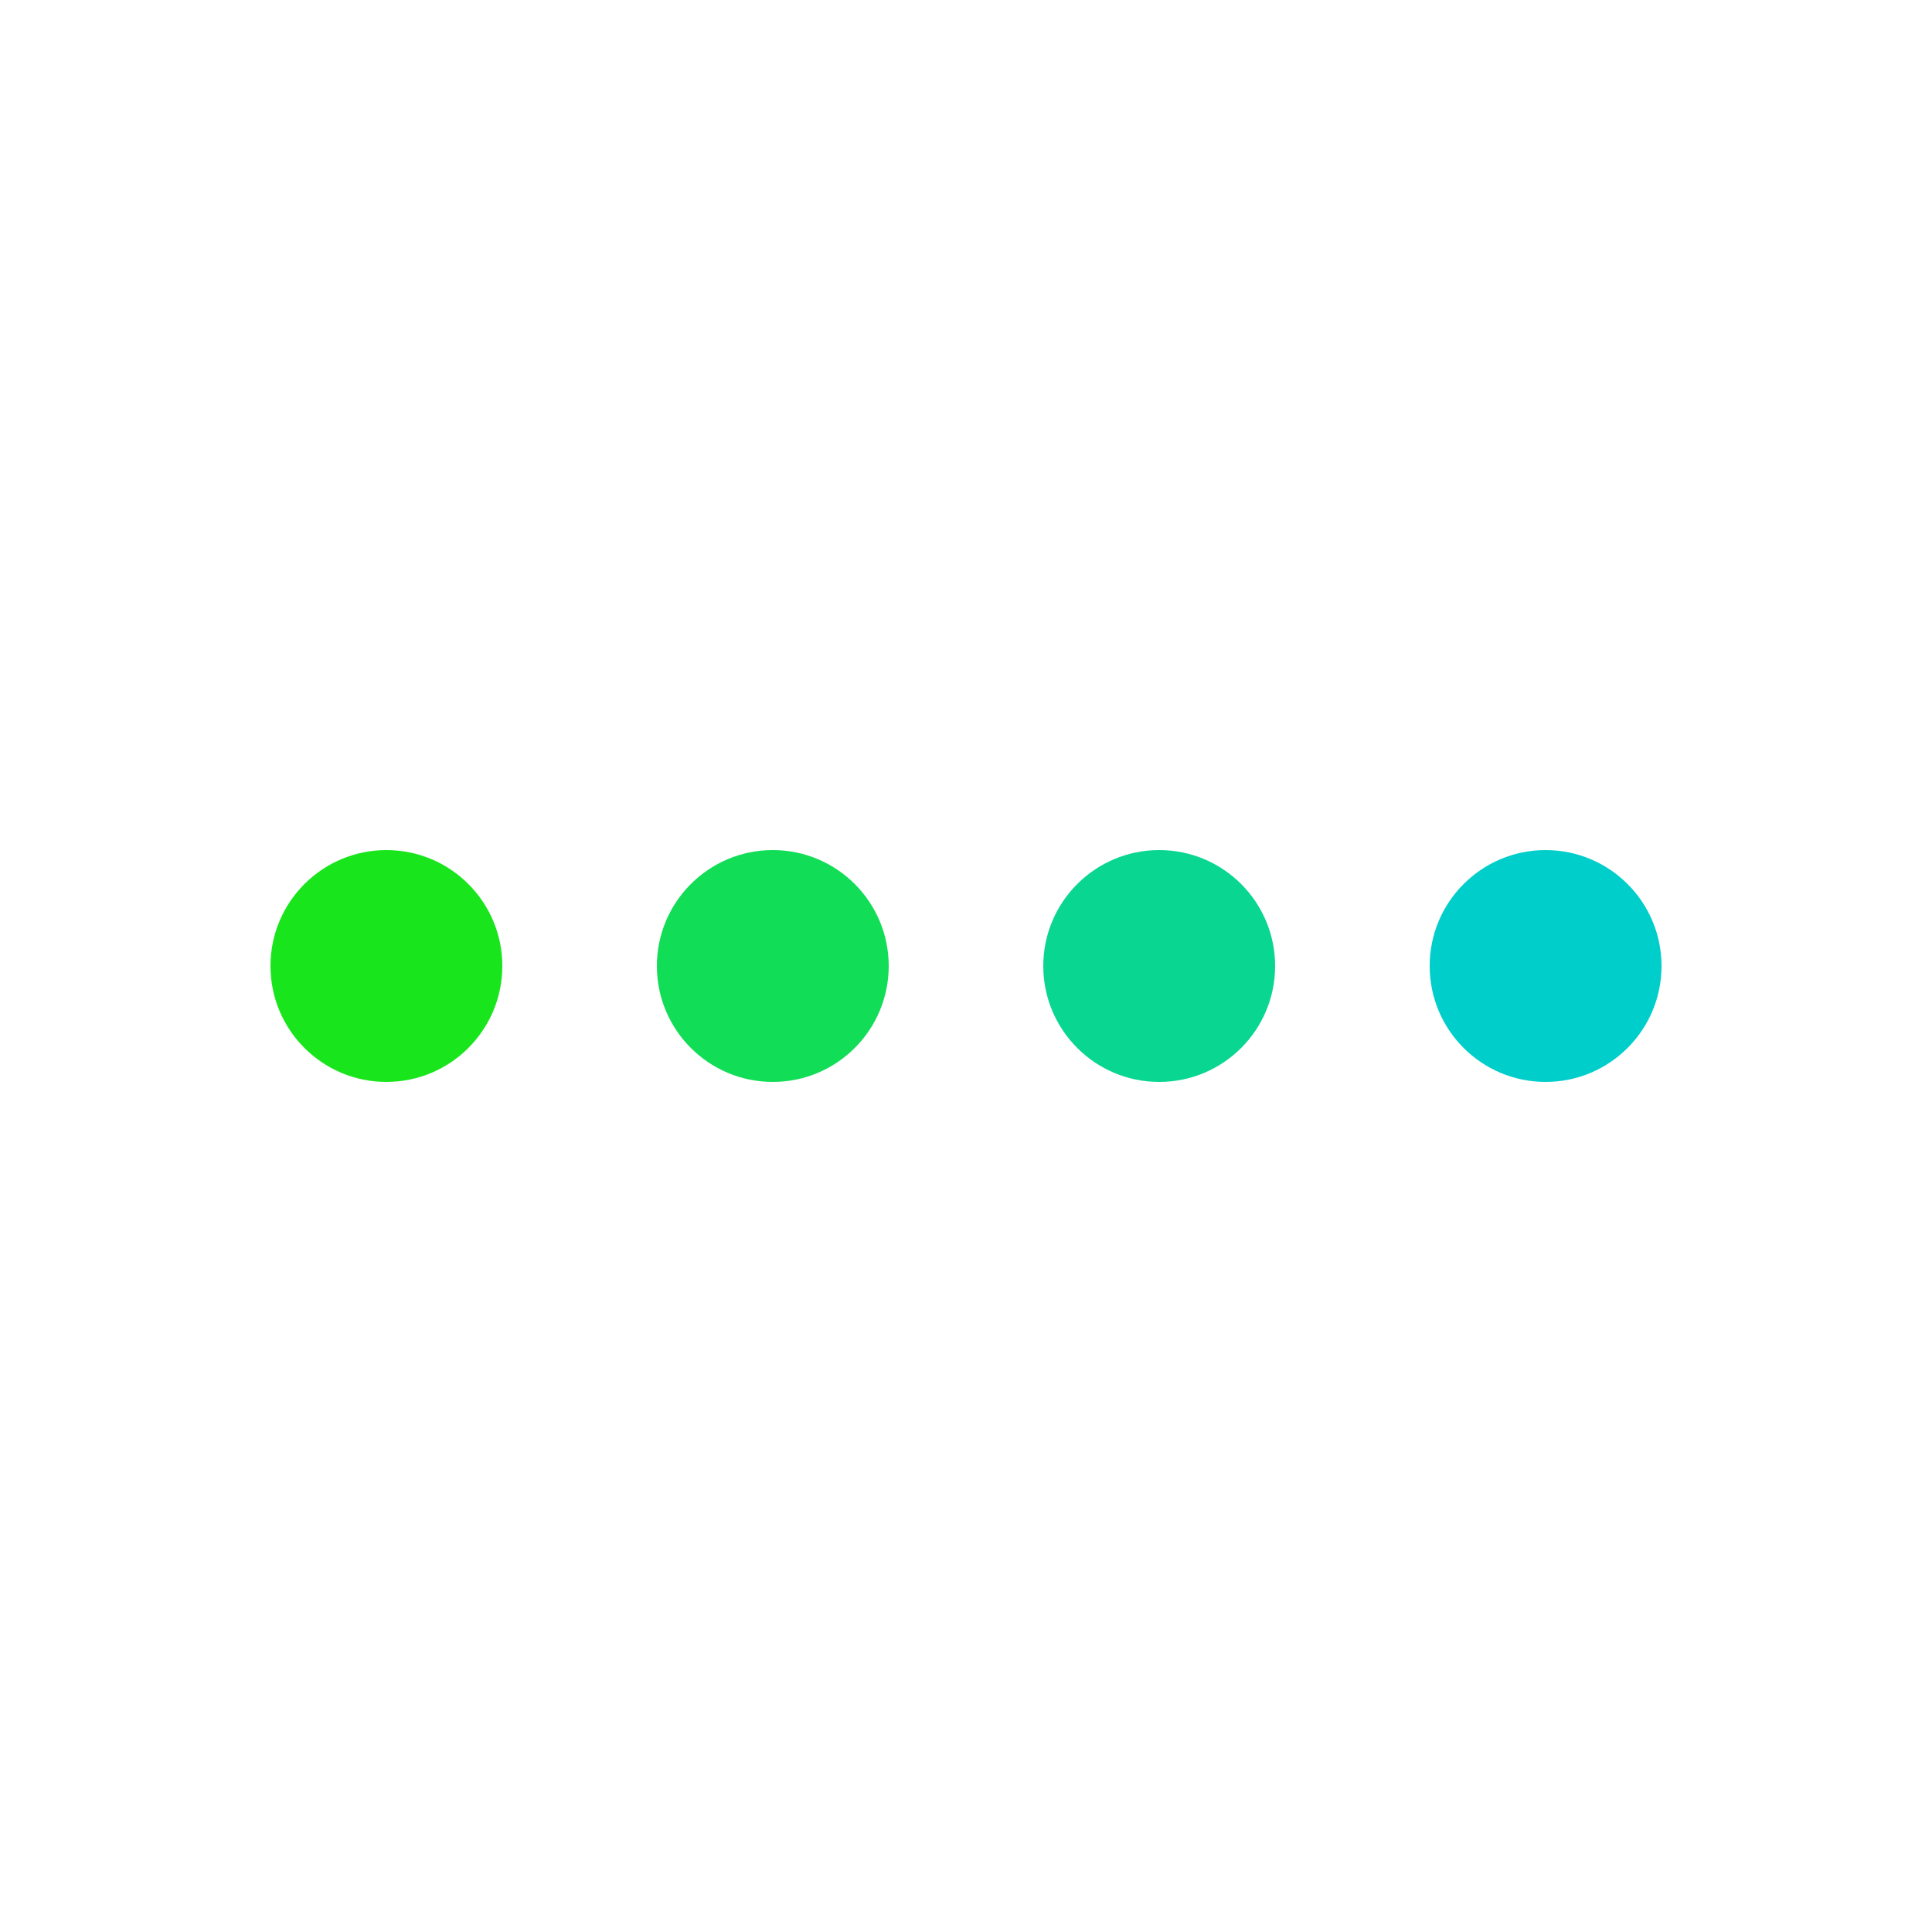
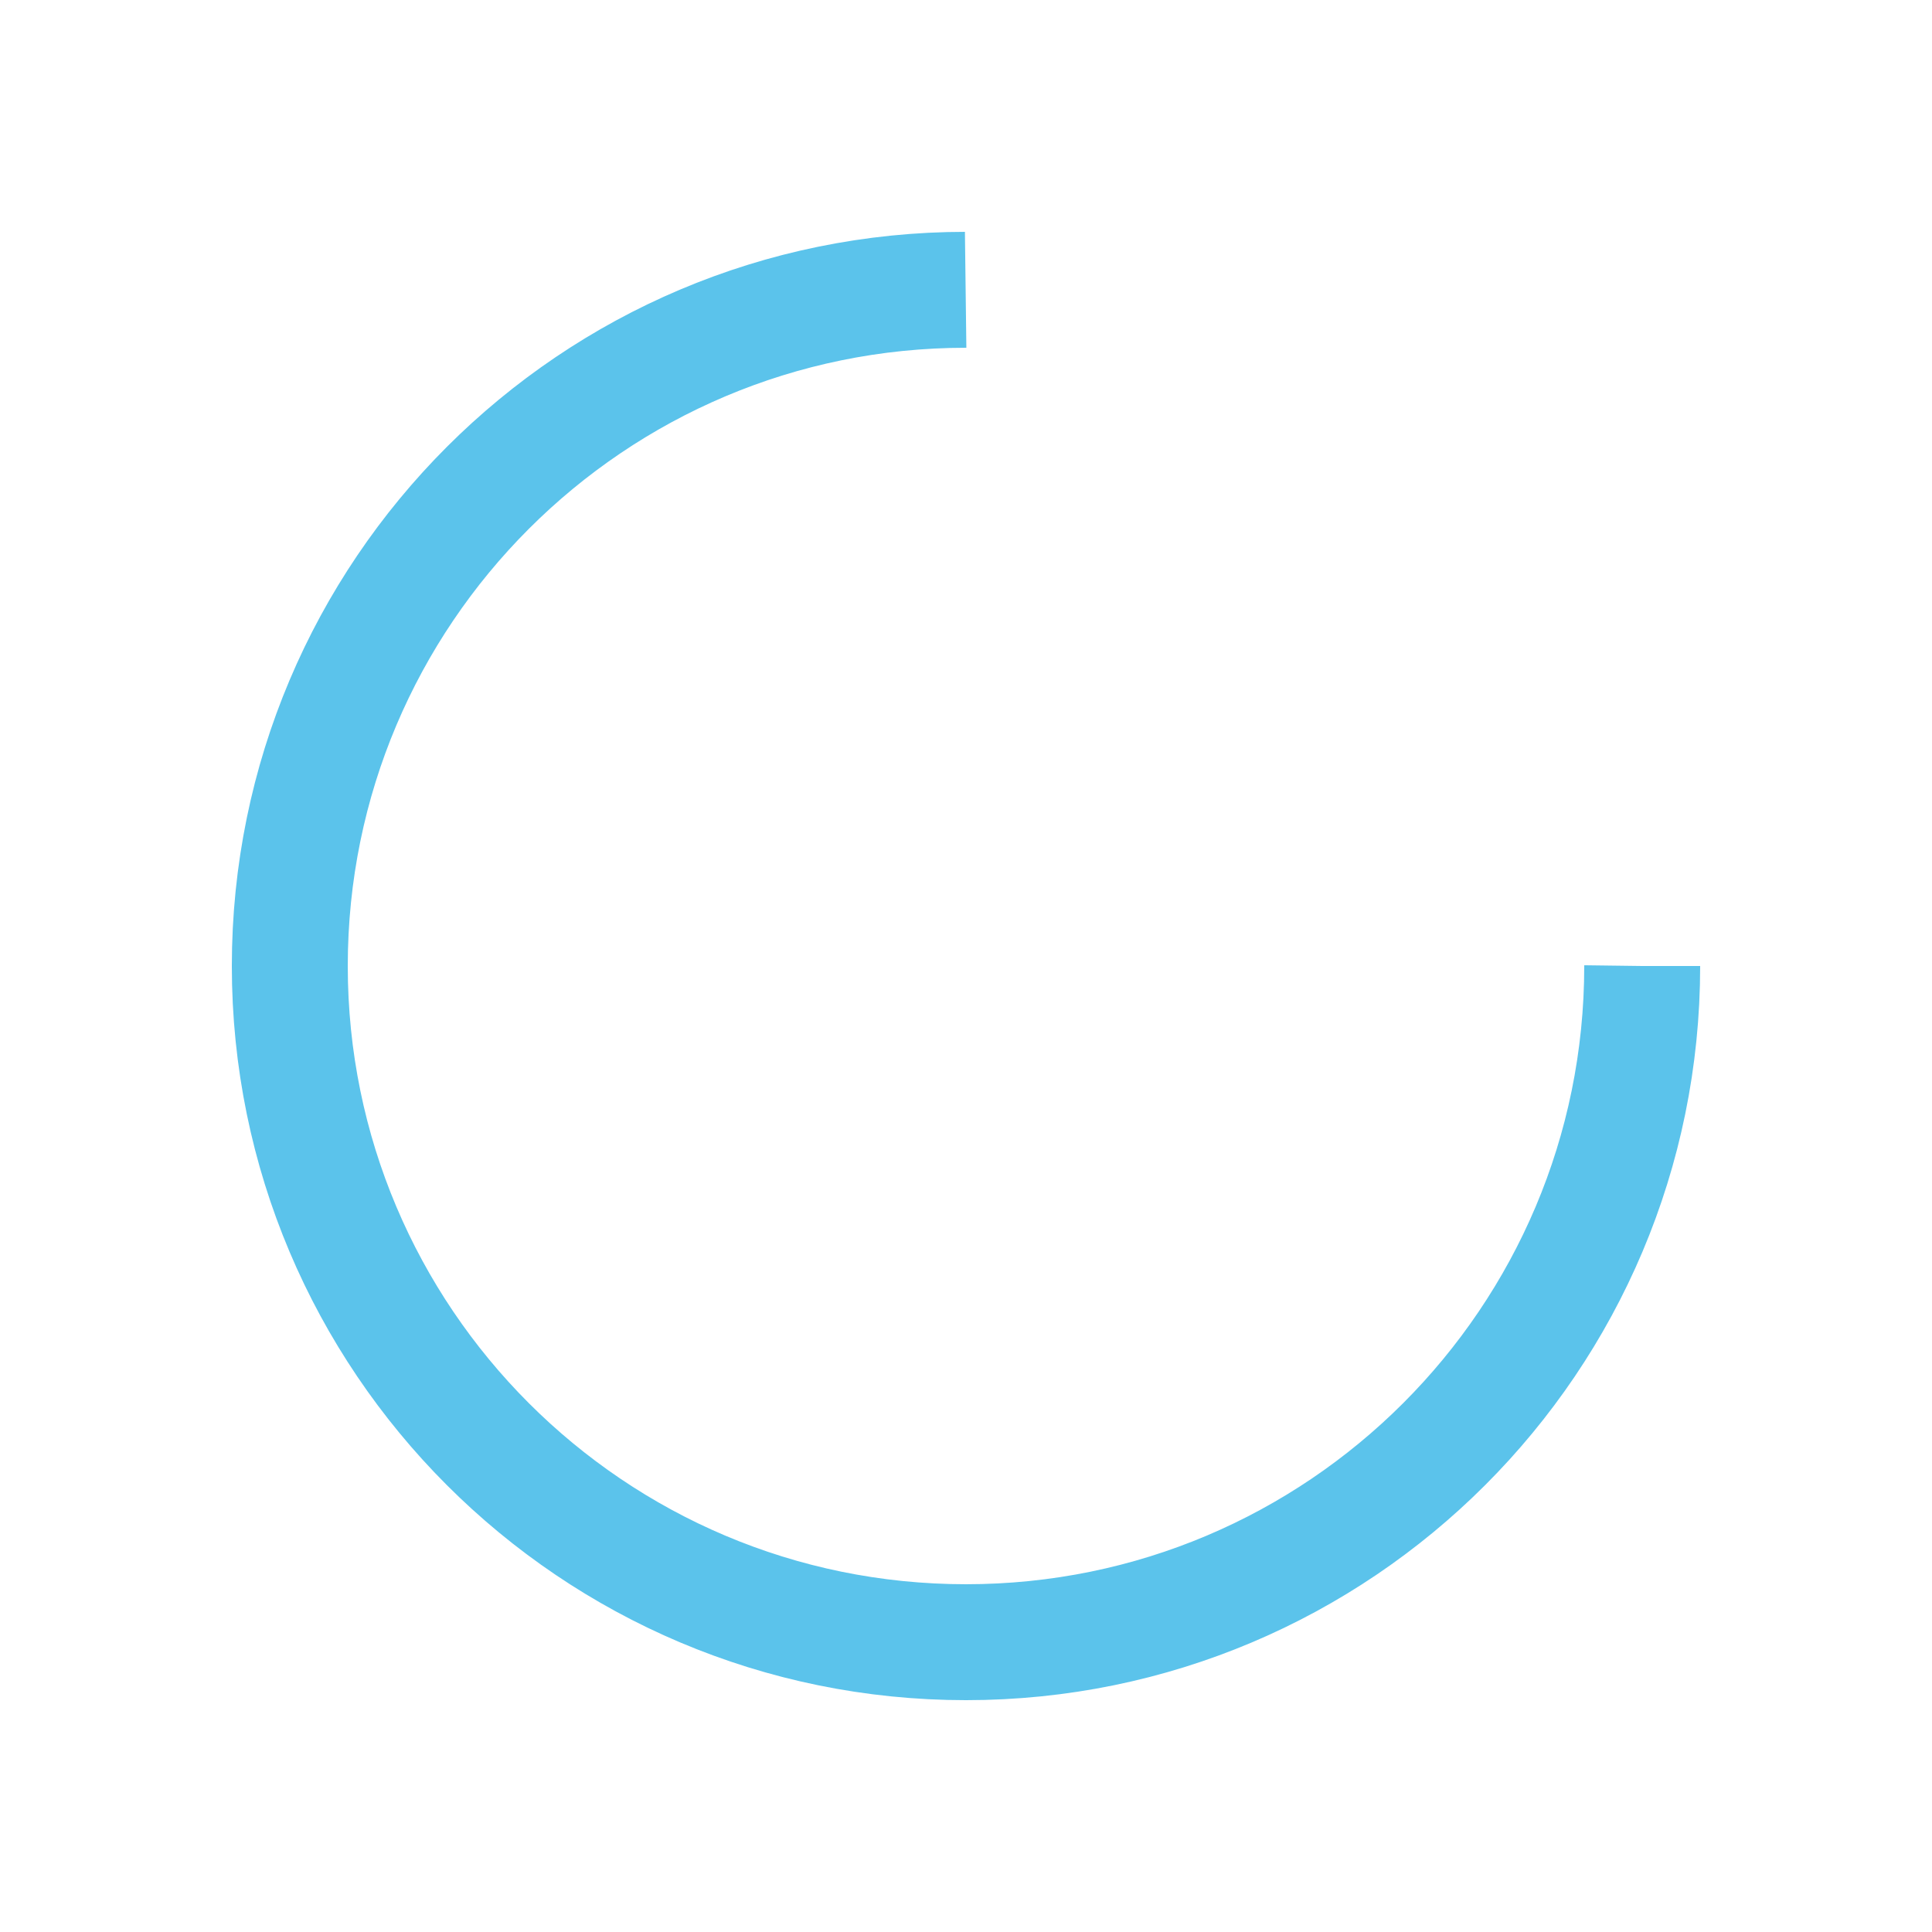
- <svg xmlns="http://www.w3.org/2000/svg" width="200px" height="200px" viewBox="0 0 100 100" preserveAspectRatio="xMidYMid">
-   <g transform="translate(20 50)">
-     <circle cx="0" cy="0" r="6" fill="#19e51c">
-       <animateTransform attributeName="transform" type="scale" begin="-0.375s" calcMode="spline" keySplines="0.3 0 0.7 1;0.3 0 0.7 1" values="0;1;0" keyTimes="0;0.5;1" dur="1s" repeatCount="indefinite" />
-     </circle>
-   </g>
-   <g transform="translate(40 50)">
-     <circle cx="0" cy="0" r="6" fill="#11dd56">
-       <animateTransform attributeName="transform" type="scale" begin="-0.25s" calcMode="spline" keySplines="0.3 0 0.7 1;0.3 0 0.7 1" values="0;1;0" keyTimes="0;0.5;1" dur="1s" repeatCount="indefinite" />
-     </circle>
-   </g>
-   <g transform="translate(60 50)">
-     <circle cx="0" cy="0" r="6" fill="#08d691">
-       <animateTransform attributeName="transform" type="scale" begin="-0.125s" calcMode="spline" keySplines="0.3 0 0.7 1;0.3 0 0.7 1" values="0;1;0" keyTimes="0;0.5;1" dur="1s" repeatCount="indefinite" />
-     </circle>
-   </g>
-   <g transform="translate(80 50)">
-     <circle cx="0" cy="0" r="6" fill="#00cecb">
-       <animateTransform attributeName="transform" type="scale" begin="0s" calcMode="spline" keySplines="0.3 0 0.7 1;0.3 0 0.7 1" values="0;1;0" keyTimes="0;0.5;1" dur="1s" repeatCount="indefinite" />
-     </circle>
-   </g>
+ <svg xmlns="http://www.w3.org/2000/svg" style="margin: auto; display: block;" width="200px" height="200px" viewBox="0 0 100 100" preserveAspectRatio="xMidYMid">
+   <circle cx="50" cy="50" fill="none" stroke="#5bc3eb" stroke-width="6" r="35" stroke-dasharray="164.934 56.978">
+     <animateTransform attributeName="transform" type="rotate" repeatCount="indefinite" dur="1s" values="0 50 50;360 50 50" keyTimes="0;1" />
+   </circle>
</svg>
